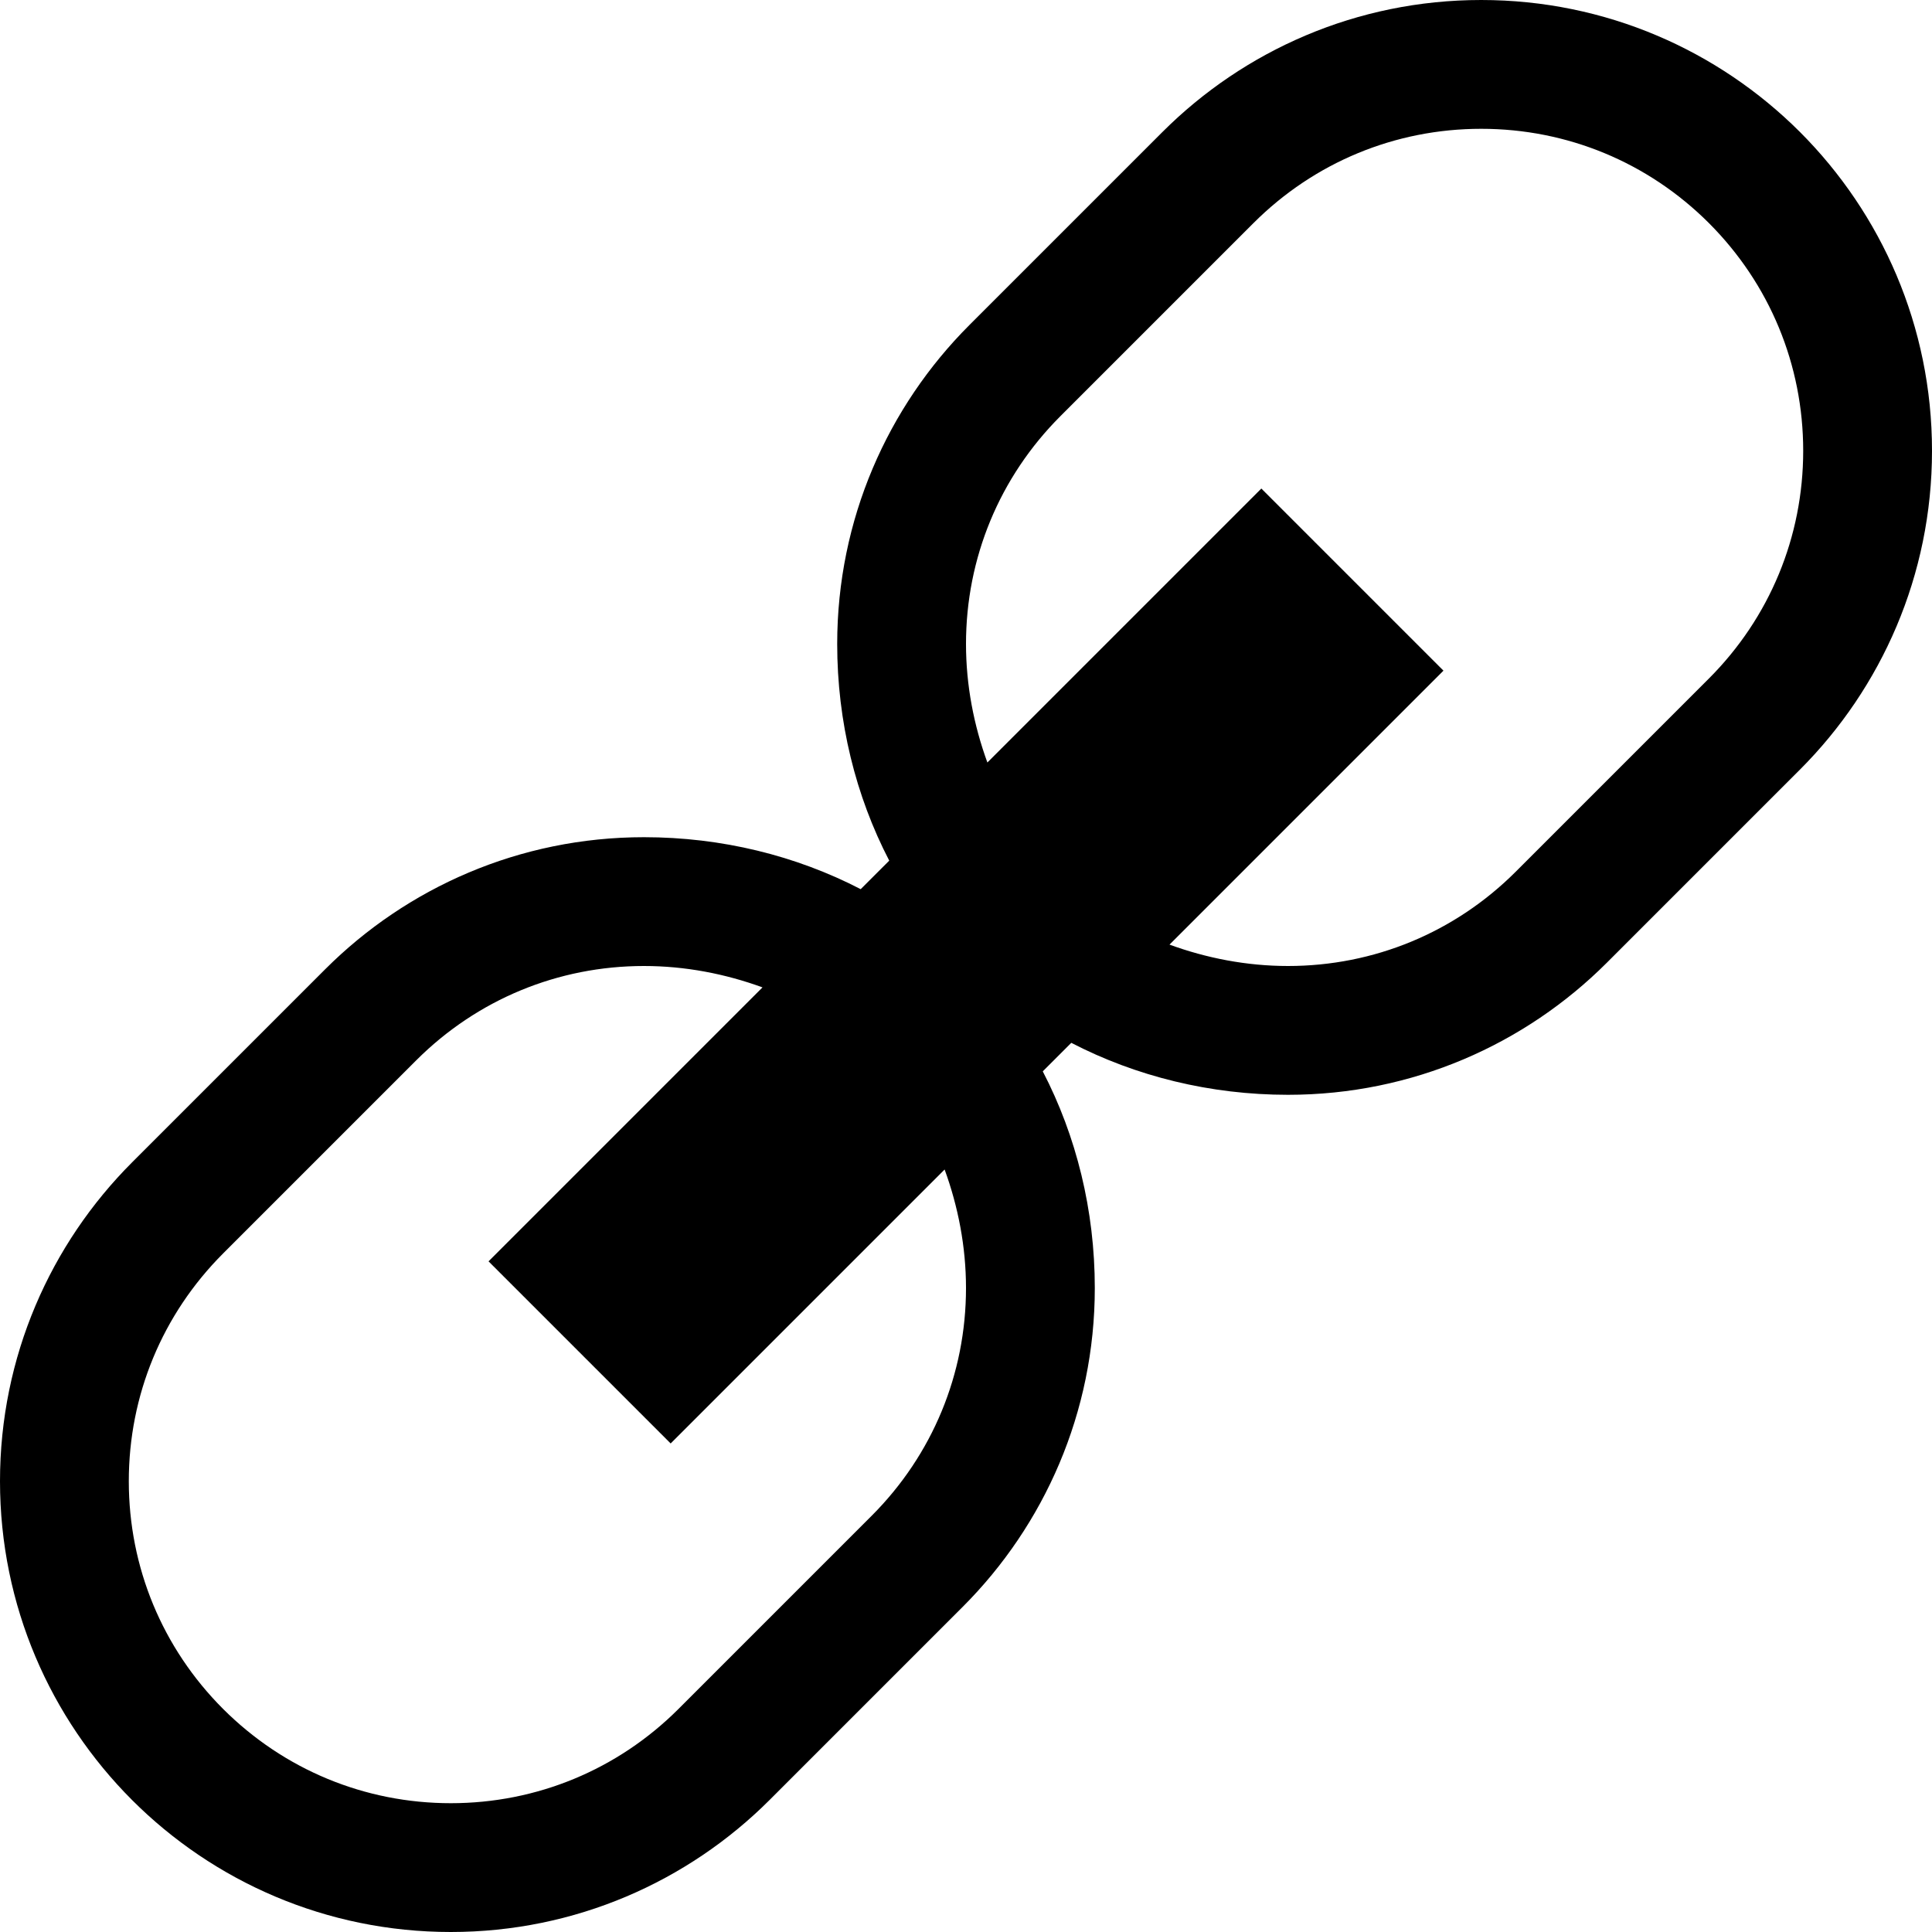
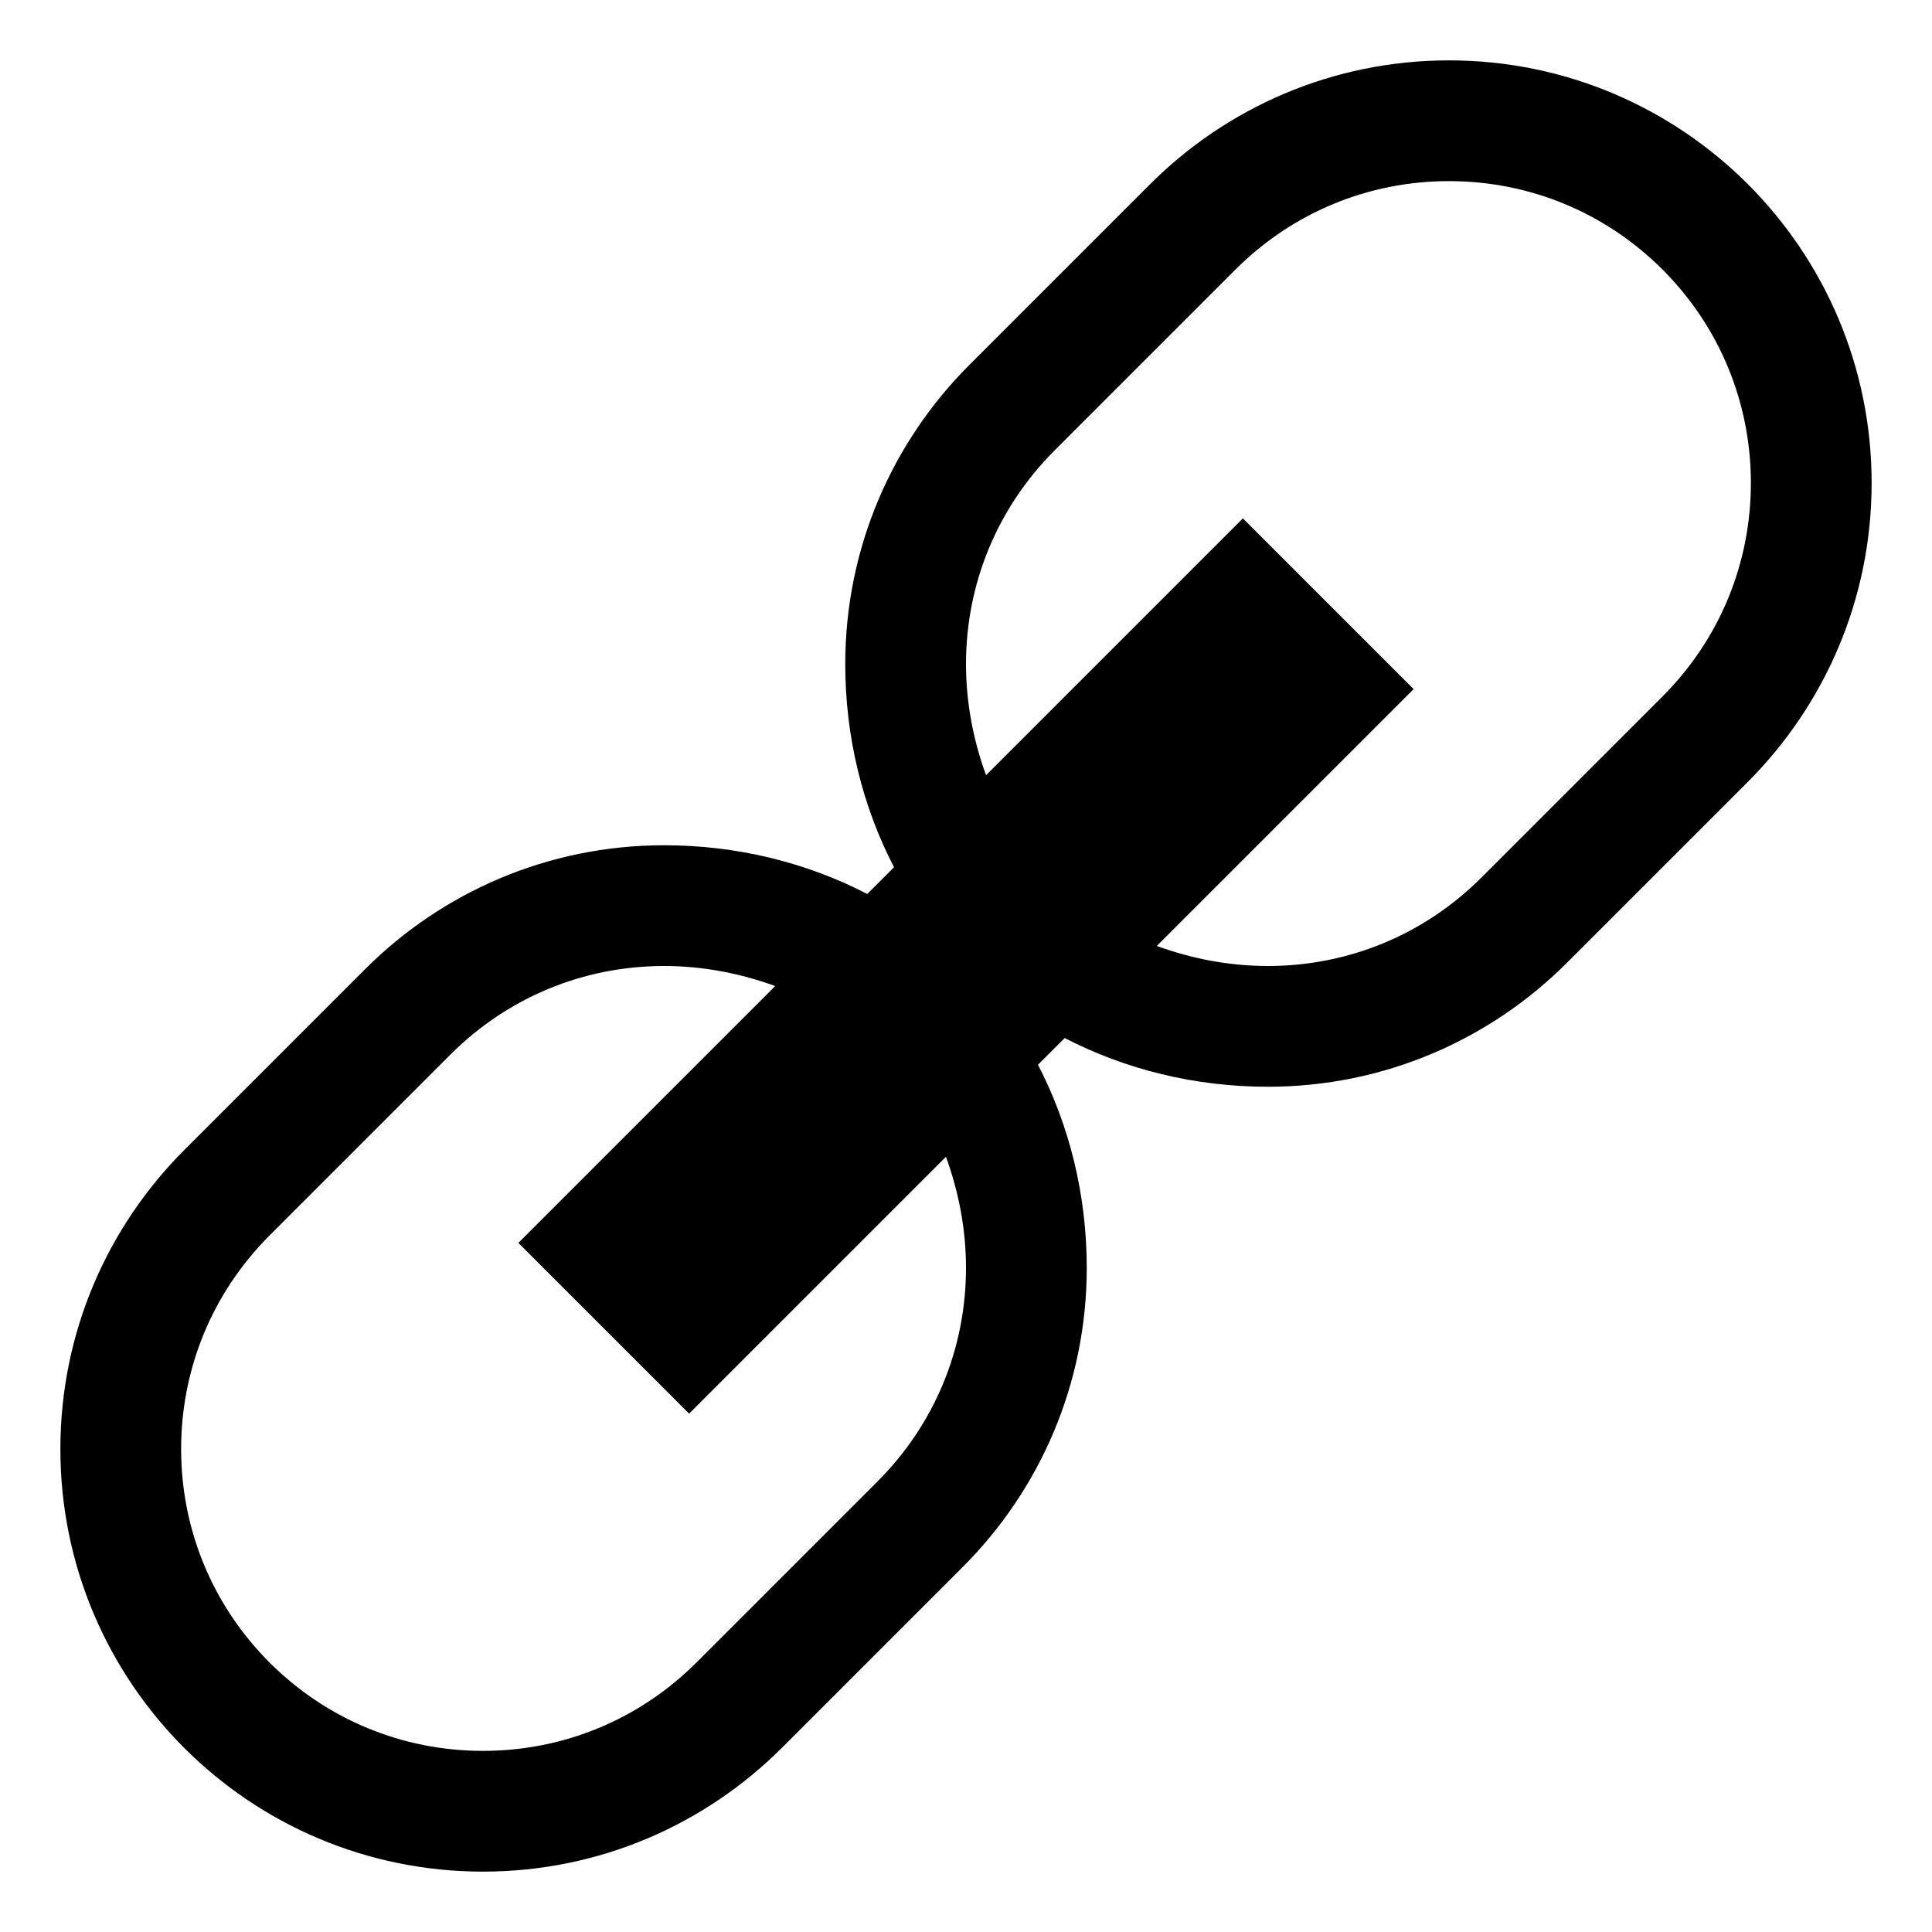
- <svg xmlns="http://www.w3.org/2000/svg" width="30px" height="30px" viewBox="0 0 30 30" fill-rule="evenodd" version="1.1">
-   <path d="M27.95,2.05 C26.683,0.784 24.933,0 23,0 C21.067,0 19.317,0.784 18.05,2.05 L15.05,5.05 C13.784,6.317 13,8.067 13,10 C13,11.206 13.286,12.359 13.808,13.364 L13.365,13.807 C12.359,13.286 11.206,13 10,13 C8.067,13 6.317,13.784 5.05,15.05 L2.05,18.05 C0.784,19.317 0,21.067 0,23 C0,24.933 0.784,26.683 2.05,27.95 C3.316,29.217 5.067,30 7,30 C8.933,30 10.683,29.216 11.95,27.95 L14.95,24.95 C16.216,23.683 17,21.933 17,20 C17,18.794 16.714,17.641 16.192,16.636 L16.635,16.193 C17.641,16.714 18.794,17 20,17 C21.933,17 23.683,16.216 24.95,14.95 L27.95,11.95 C29.216,10.683 30,8.933 30,7 C30,5.067 29.216,3.317 27.95,2.05 L27.95,2.05 Z M15,20 C15,21.335 14.48,22.591 13.536,23.536 L10.536,26.536 C9.591,27.48 8.335,28 7,28 C5.665,28 4.409,27.48 3.464,26.536 C2.52,25.591 2,24.335 2,23 C2,21.665 2.52,20.409 3.464,19.464 L6.464,16.464 C7.409,15.52 8.665,15 10,15 C10.642,15 11.264,15.122 11.84,15.332 L7.586,19.586 L10.414,22.414 L14.668,18.16 C14.878,18.736 15,19.358 15,20 L15,20 Z M26.536,10.536 L23.536,13.536 C22.591,14.48 21.335,15 20,15 C19.358,15 18.736,14.878 18.16,14.668 L22.414,10.414 L19.586,7.586 L15.332,11.84 C15.122,11.264 15,10.642 15,10 C15,8.665 15.52,7.409 16.464,6.464 L19.464,3.464 C20.409,2.52 21.665,2 23,2 C24.335,2 25.591,2.52 26.536,3.464 C27.48,4.409 28,5.665 28,7 C28,8.335 27.48,9.591 26.536,10.536 L26.536,10.536 Z" />
+ <svg xmlns="http://www.w3.org/2000/svg" width="32px" height="32px" viewBox="0 0 32 32" version="1.1" fill-rule="evenodd">
+   <defs />
+   <g id="Artboard-1" fill="#000000">
+     <path d="M28.95,3.05 C27.683,1.784 25.933,1 24,1 C22.067,1 20.317,1.784 19.05,3.05 L16.05,6.05 C14.784,7.317 14,9.067 14,11 C14,12.206 14.286,13.359 14.808,14.364 L14.365,14.807 C13.359,14.286 12.206,14 11,14 C9.067,14 7.317,14.784 6.05,16.05 L3.05,19.05 C1.784,20.317 1,22.067 1,24 C1,25.933 1.784,27.683 3.05,28.95 C4.316,30.217 6.067,31 8,31 C9.933,31 11.683,30.216 12.95,28.95 L15.95,25.95 C17.216,24.683 18,22.933 18,21 C18,19.794 17.714,18.641 17.192,17.636 L17.635,17.193 C18.641,17.714 19.794,18 21,18 C22.933,18 24.683,17.216 25.95,15.95 L28.95,12.95 C30.216,11.683 31,9.933 31,8 C31,6.067 30.216,4.317 28.95,3.05 L28.95,3.05 L28.95,3.05 Z M16,21 C16,22.335 15.48,23.591 14.536,24.536 L11.536,27.536 C10.591,28.48 9.335,29 8,29 C6.665,29 5.409,28.48 4.464,27.536 C3.52,26.591 3,25.335 3,24 C3,22.665 3.52,21.409 4.464,20.464 L7.464,17.464 C8.409,16.52 9.665,16 11,16 C11.642,16 12.264,16.122 12.84,16.332 L8.586,20.586 L11.414,23.414 L15.668,19.16 C15.878,19.736 16,20.358 16,21 L16,21 L16,21 Z M27.536,11.536 L24.536,14.536 C23.591,15.48 22.335,16 21,16 C20.358,16 19.736,15.878 19.16,15.668 L23.414,11.414 L20.586,8.586 L16.332,12.84 C16.122,12.264 16,11.642 16,11 C16,9.665 16.52,8.409 17.464,7.464 L20.464,4.464 C21.409,3.52 22.665,3 24,3 C25.335,3 26.591,3.52 27.536,4.464 C28.48,5.409 29,6.665 29,8 C29,9.335 28.48,10.591 27.536,11.536 L27.536,11.536 L27.536,11.536 Z" id="Shape" />
+   </g>
</svg>
